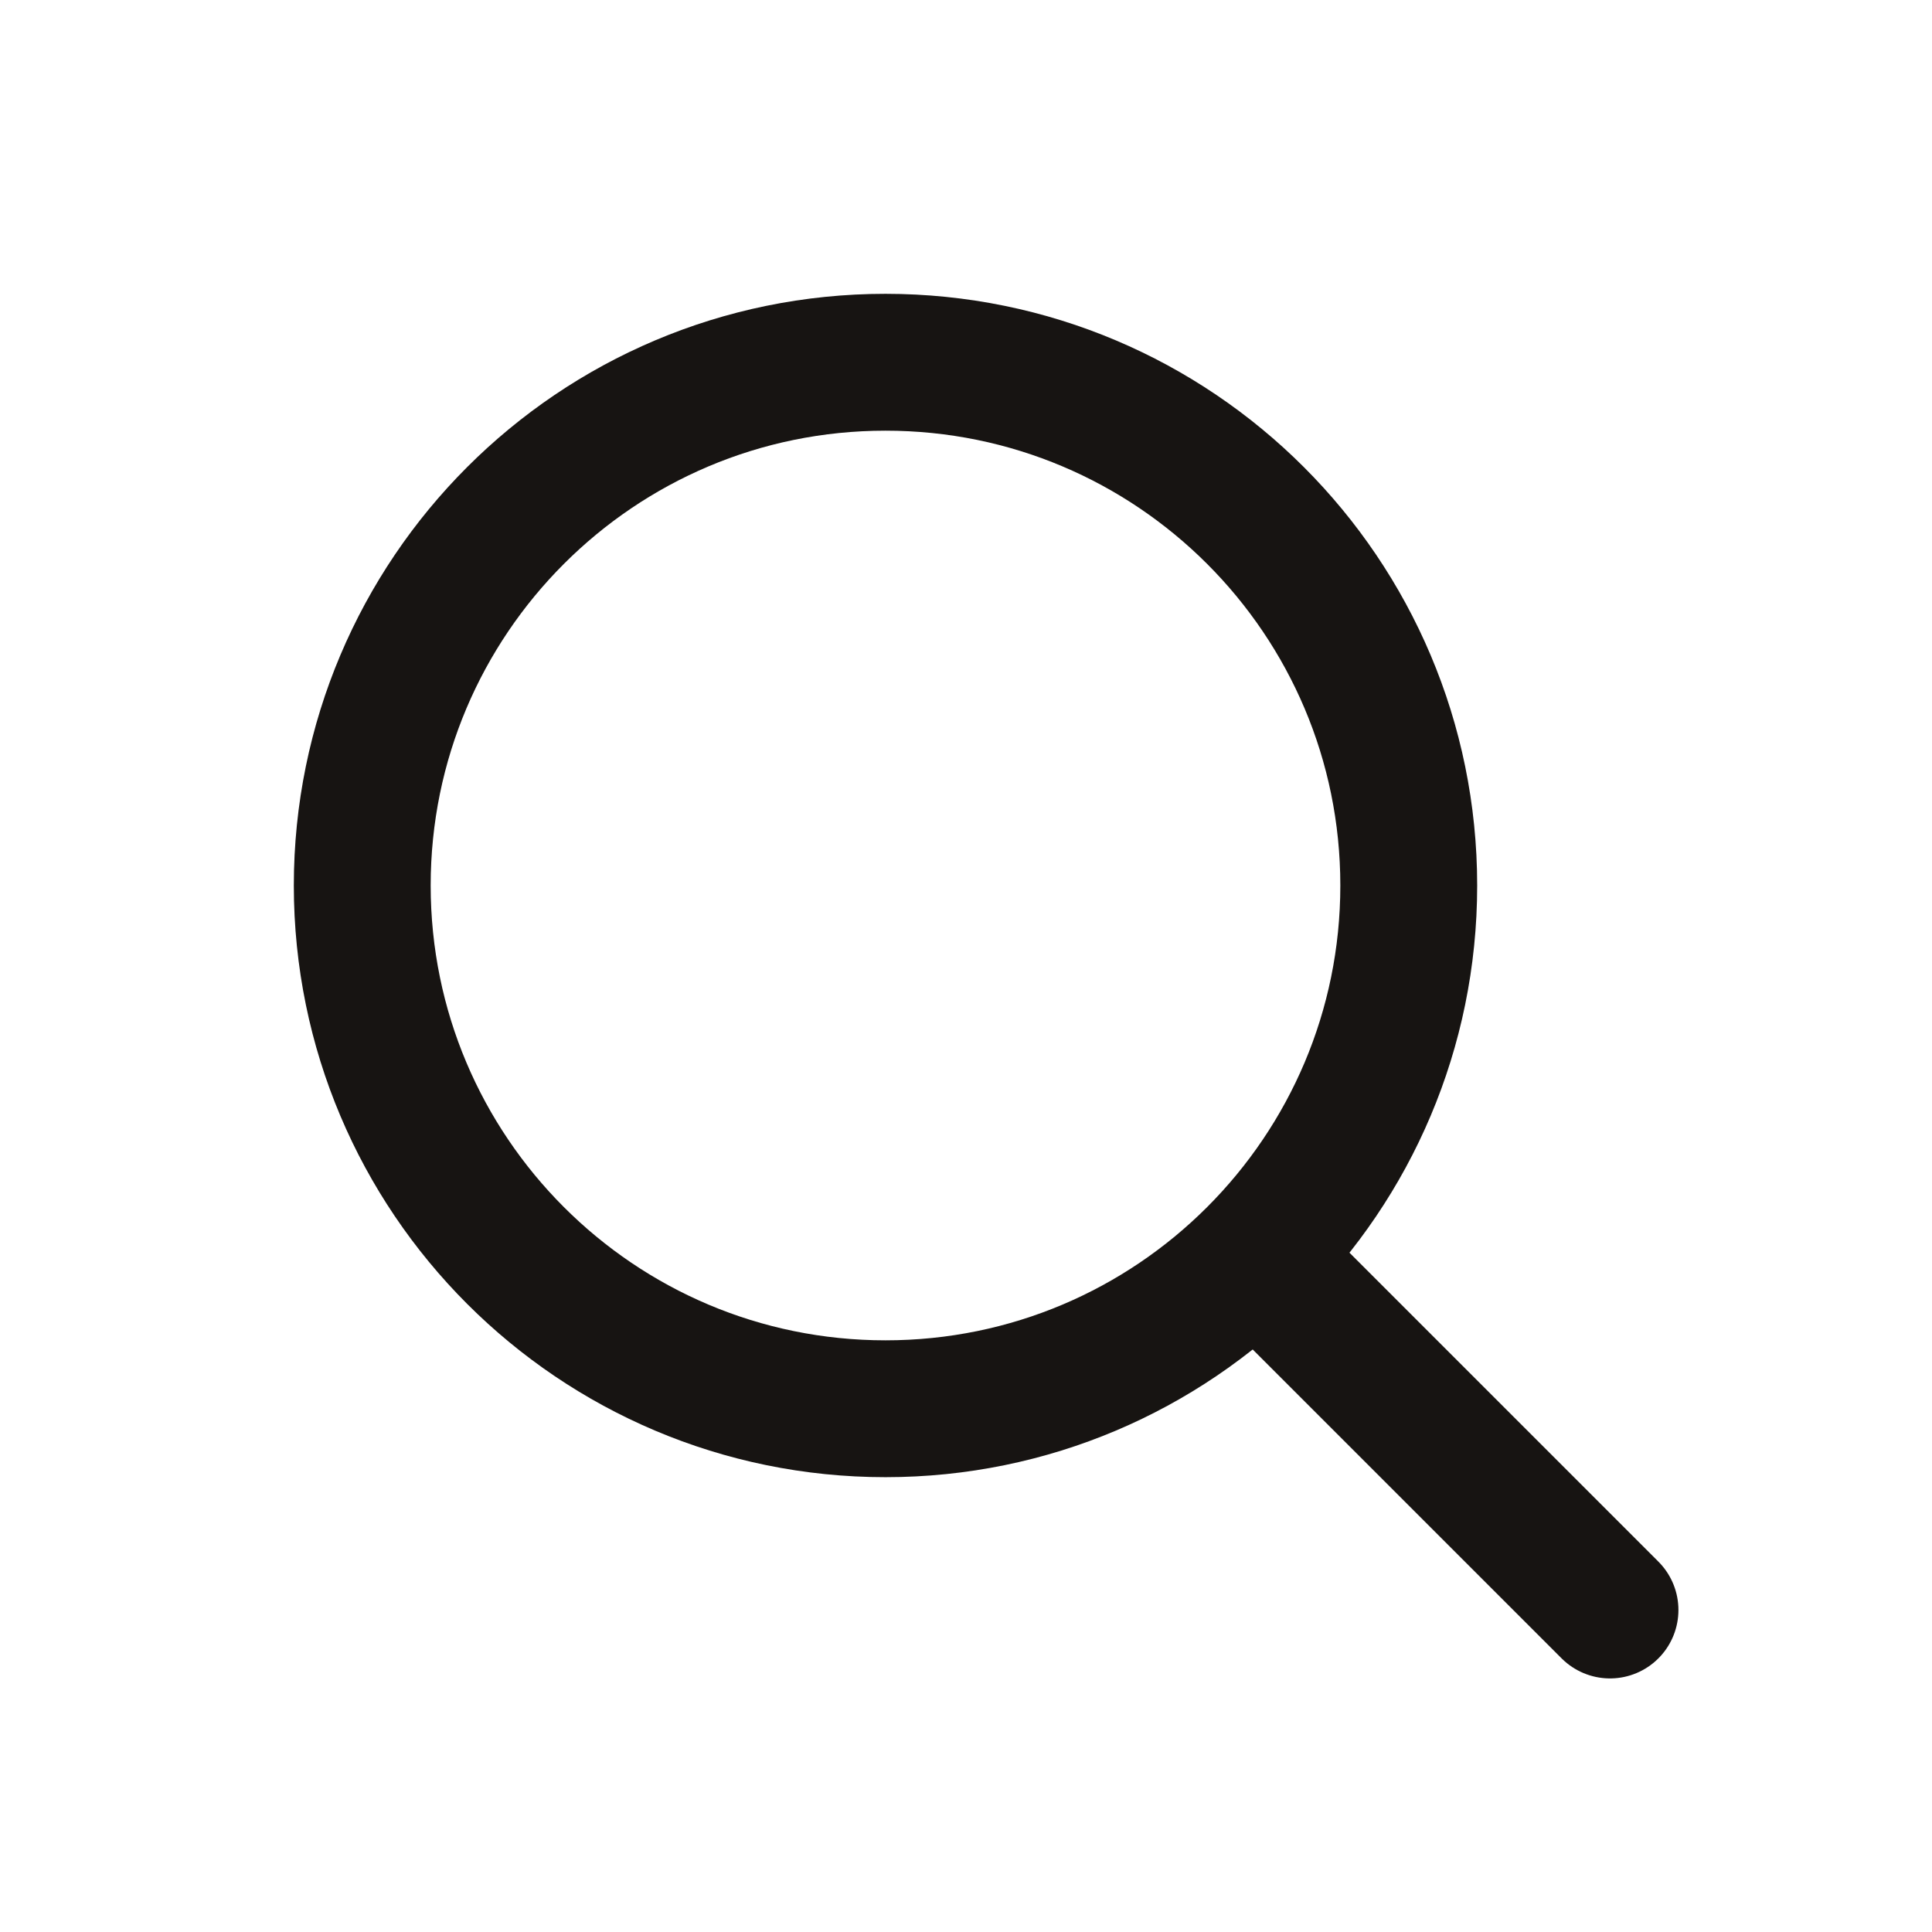
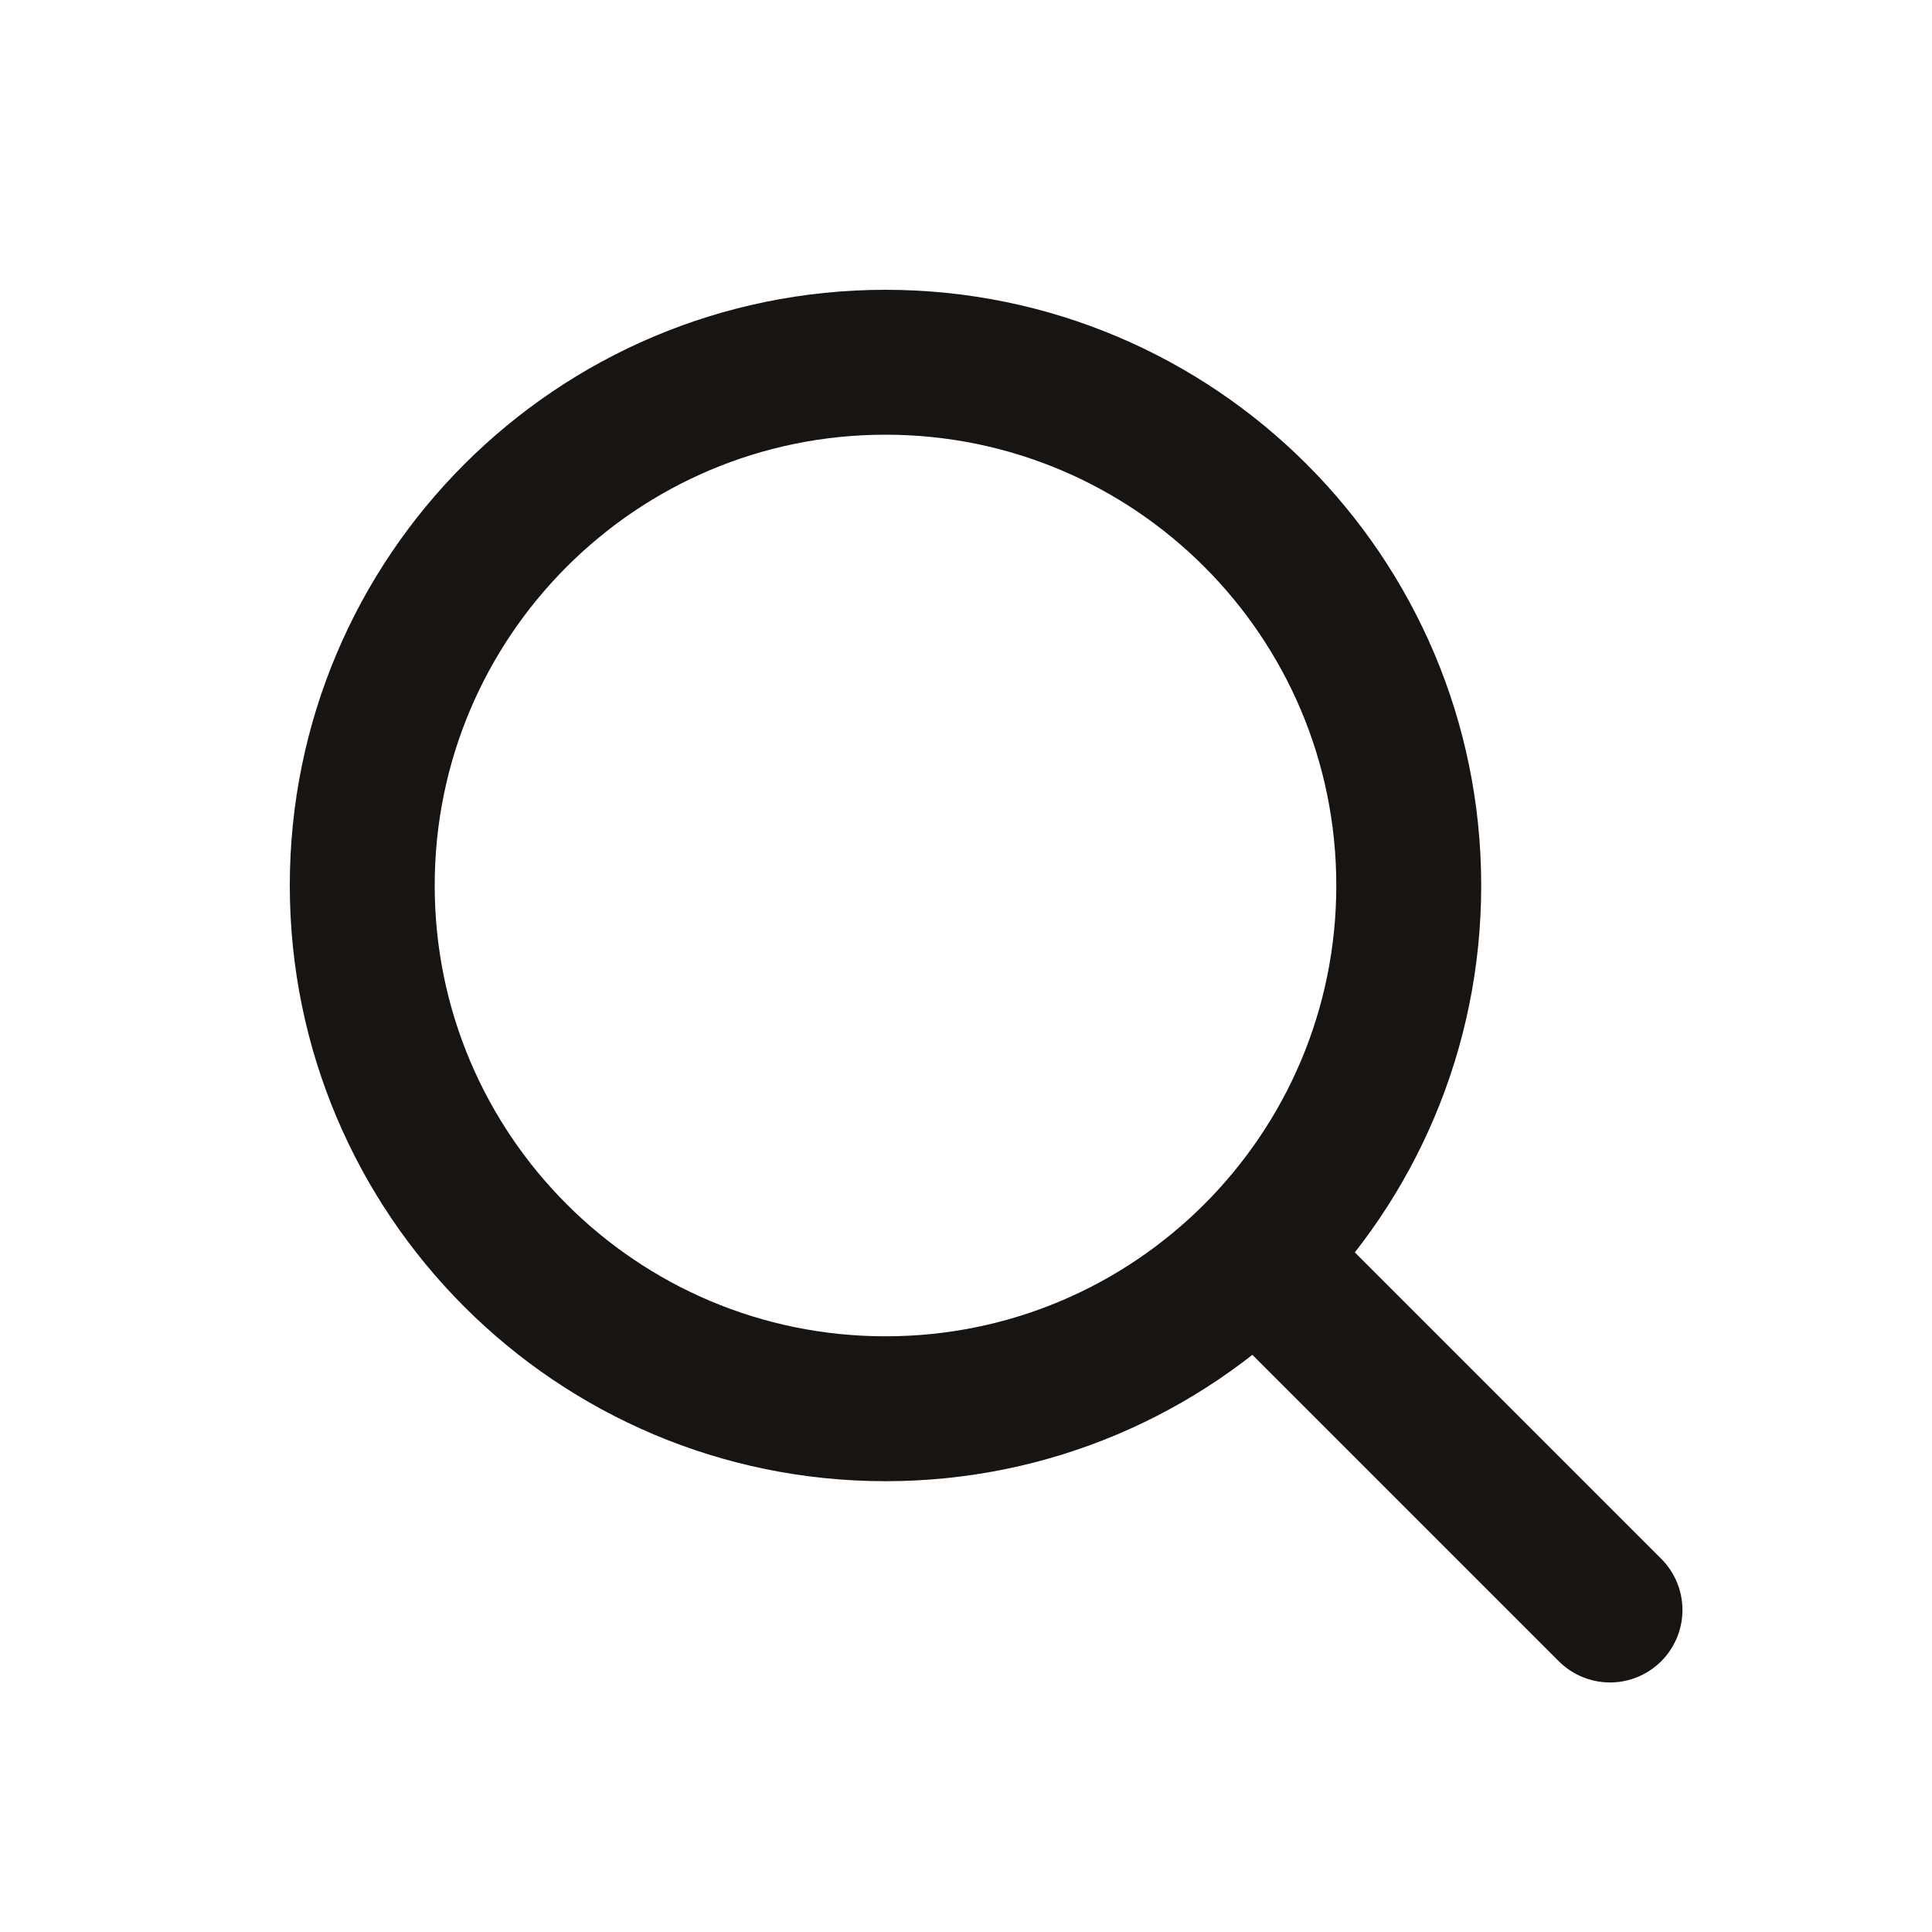
- <svg xmlns="http://www.w3.org/2000/svg" width="24" height="24" fill="none" viewBox="0 0 24 24">
-   <circle cx="11" cy="11" r="6.5" stroke="#171412" stroke-width="1.7" />
-   <path d="M16 16l4 4" stroke="#171412" stroke-width="1.7" stroke-linecap="round" />
+ <svg xmlns="http://www.w3.org/2000/svg" width="24" height="24" viewBox="0 0 24 24" fill="none">
+   <circle cx="11" cy="11" r="6.5" stroke="#171412" stroke-width="1.8" />
+   <path d="M16 16L20 20" stroke="#171412" stroke-width="1.8" stroke-linecap="round" />
</svg>
